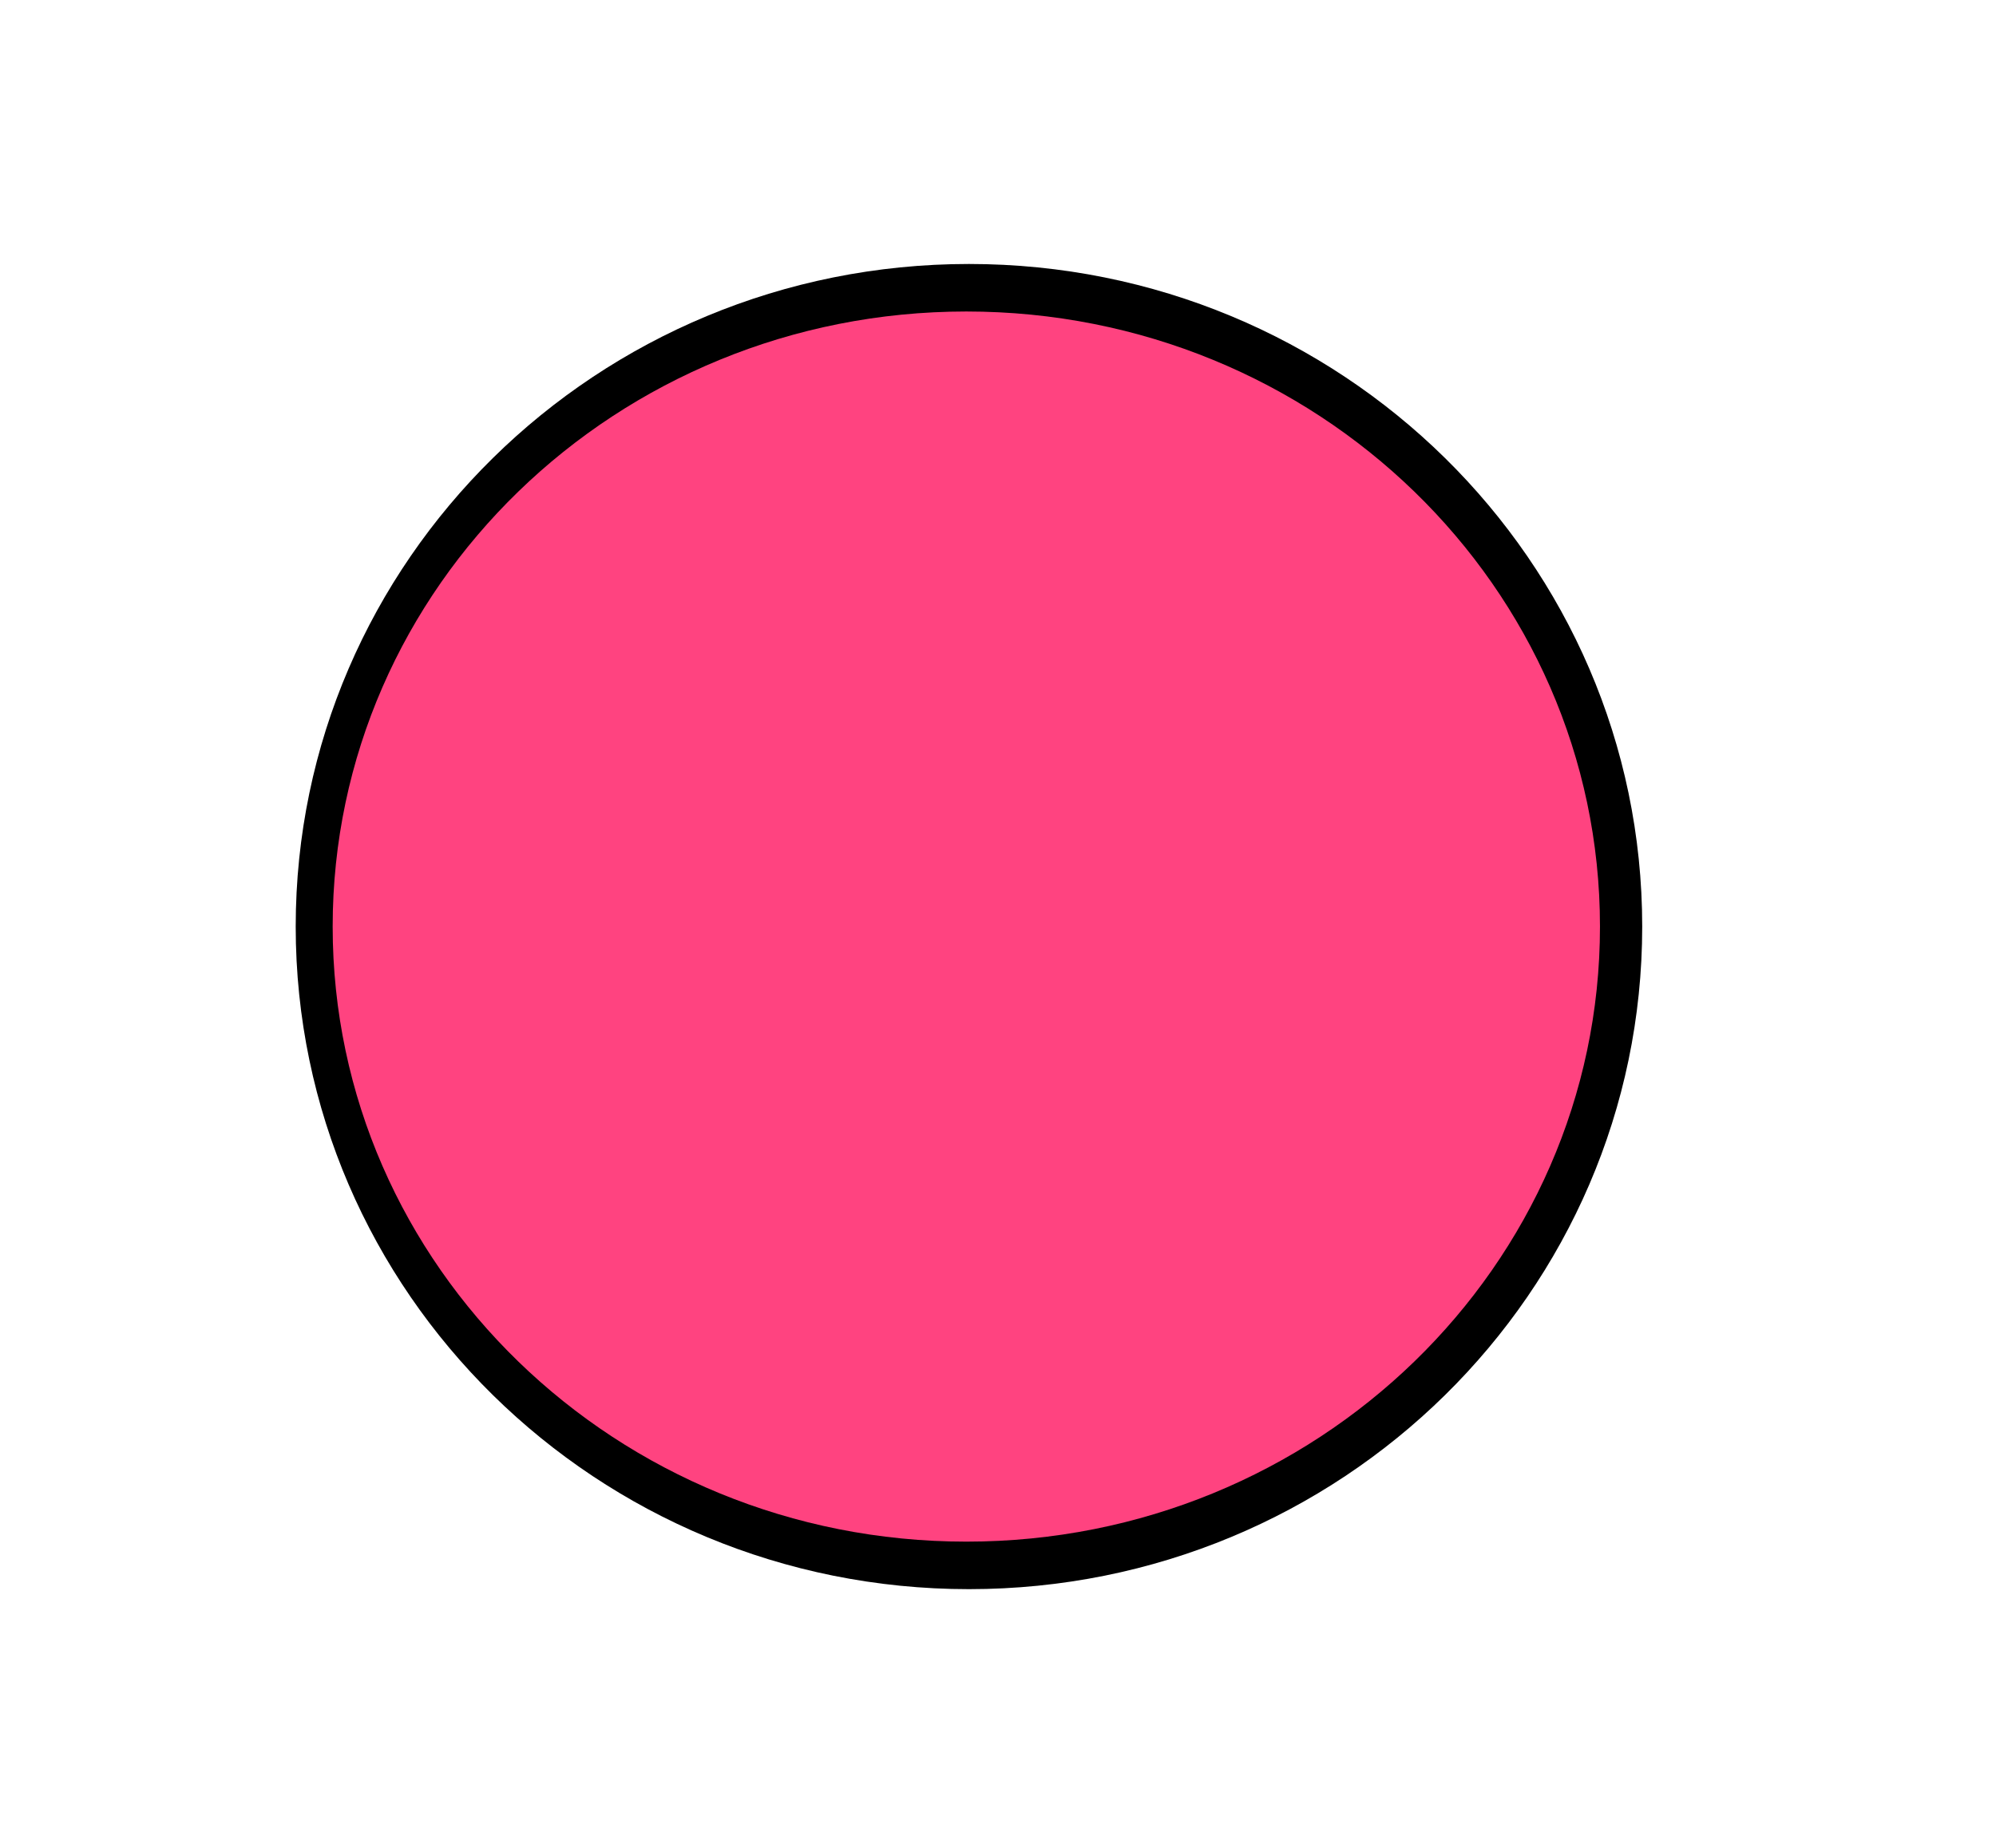
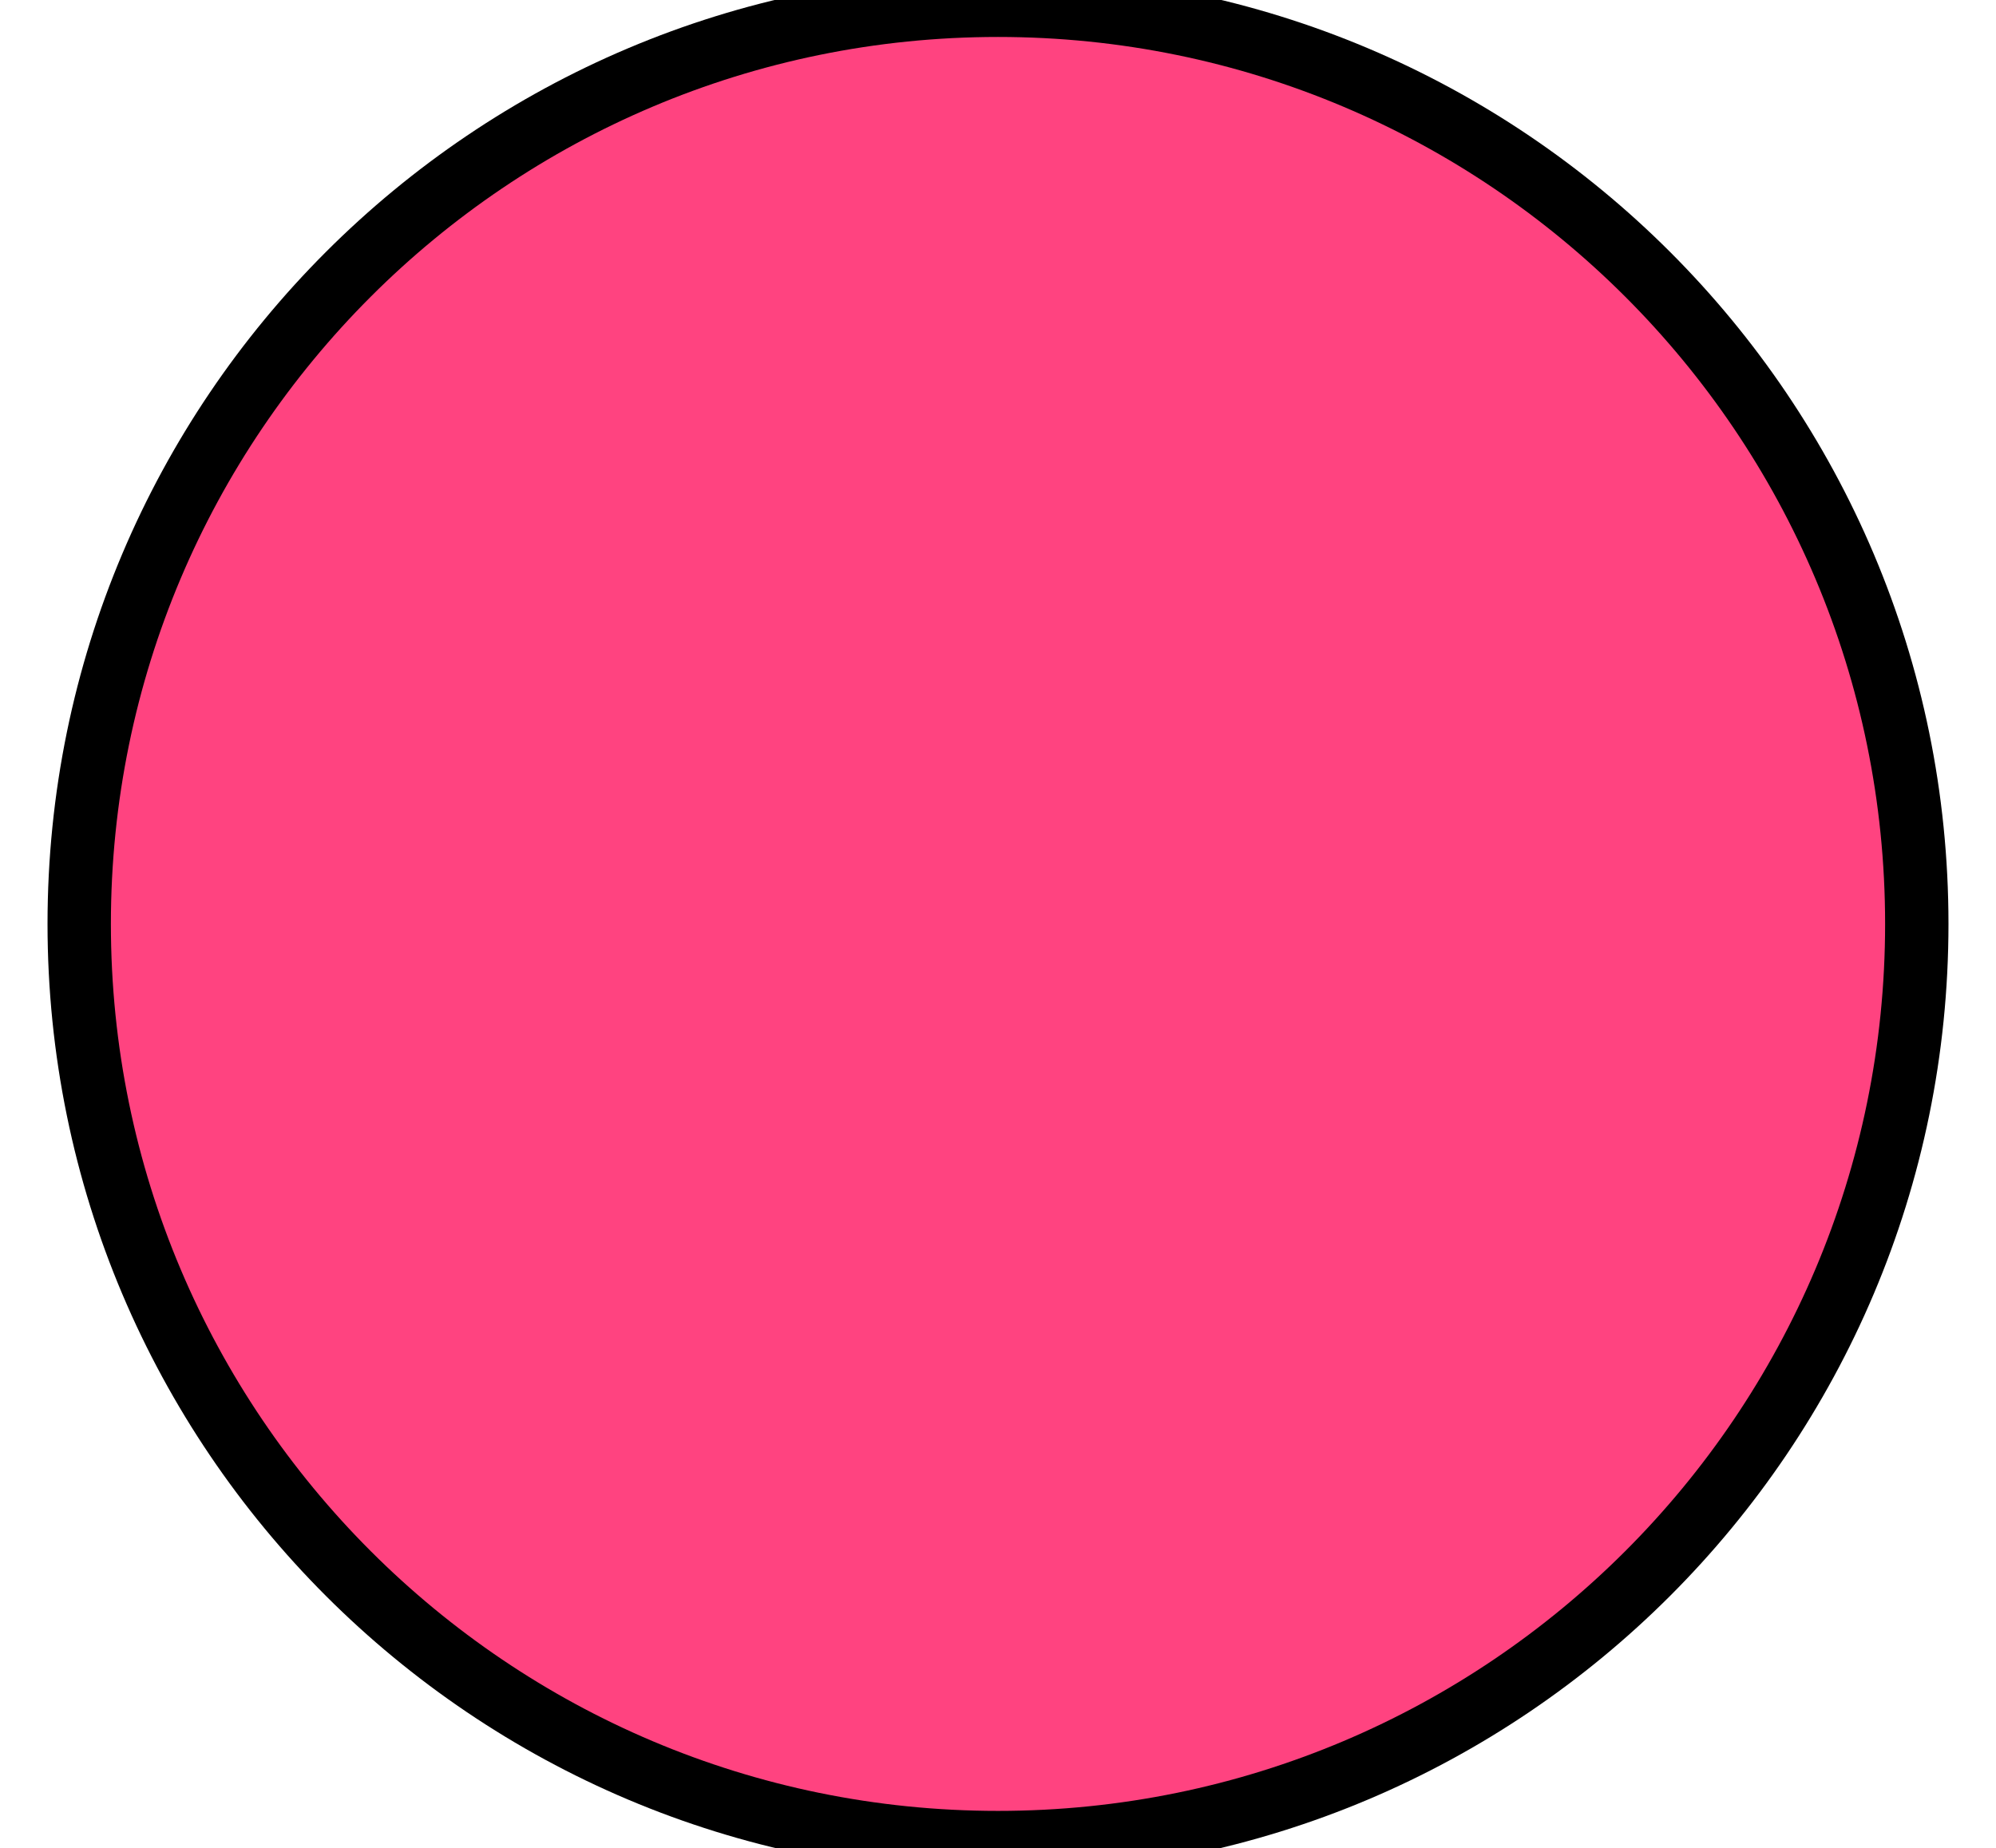
<svg xmlns="http://www.w3.org/2000/svg" width="378" height="350" viewBox="0 0 378 350" fill="none">
  <rect width="378" height="350" fill="#00000000" />
-   <ellipse cx="183.5" cy="175.5" rx="127.5" ry="125.5" fill="#000" />
-   <ellipse cx="183" cy="175.5" rx="120" ry="116.5" fill="rgb(255, 67, 128)" />
+   <ellipse cx="189" cy="175" rx="180" ry="180" fill="#000" />
+   <ellipse cx="189" cy="175" rx="168" ry="168" fill="rgb(255, 67, 128)" />
</svg>
